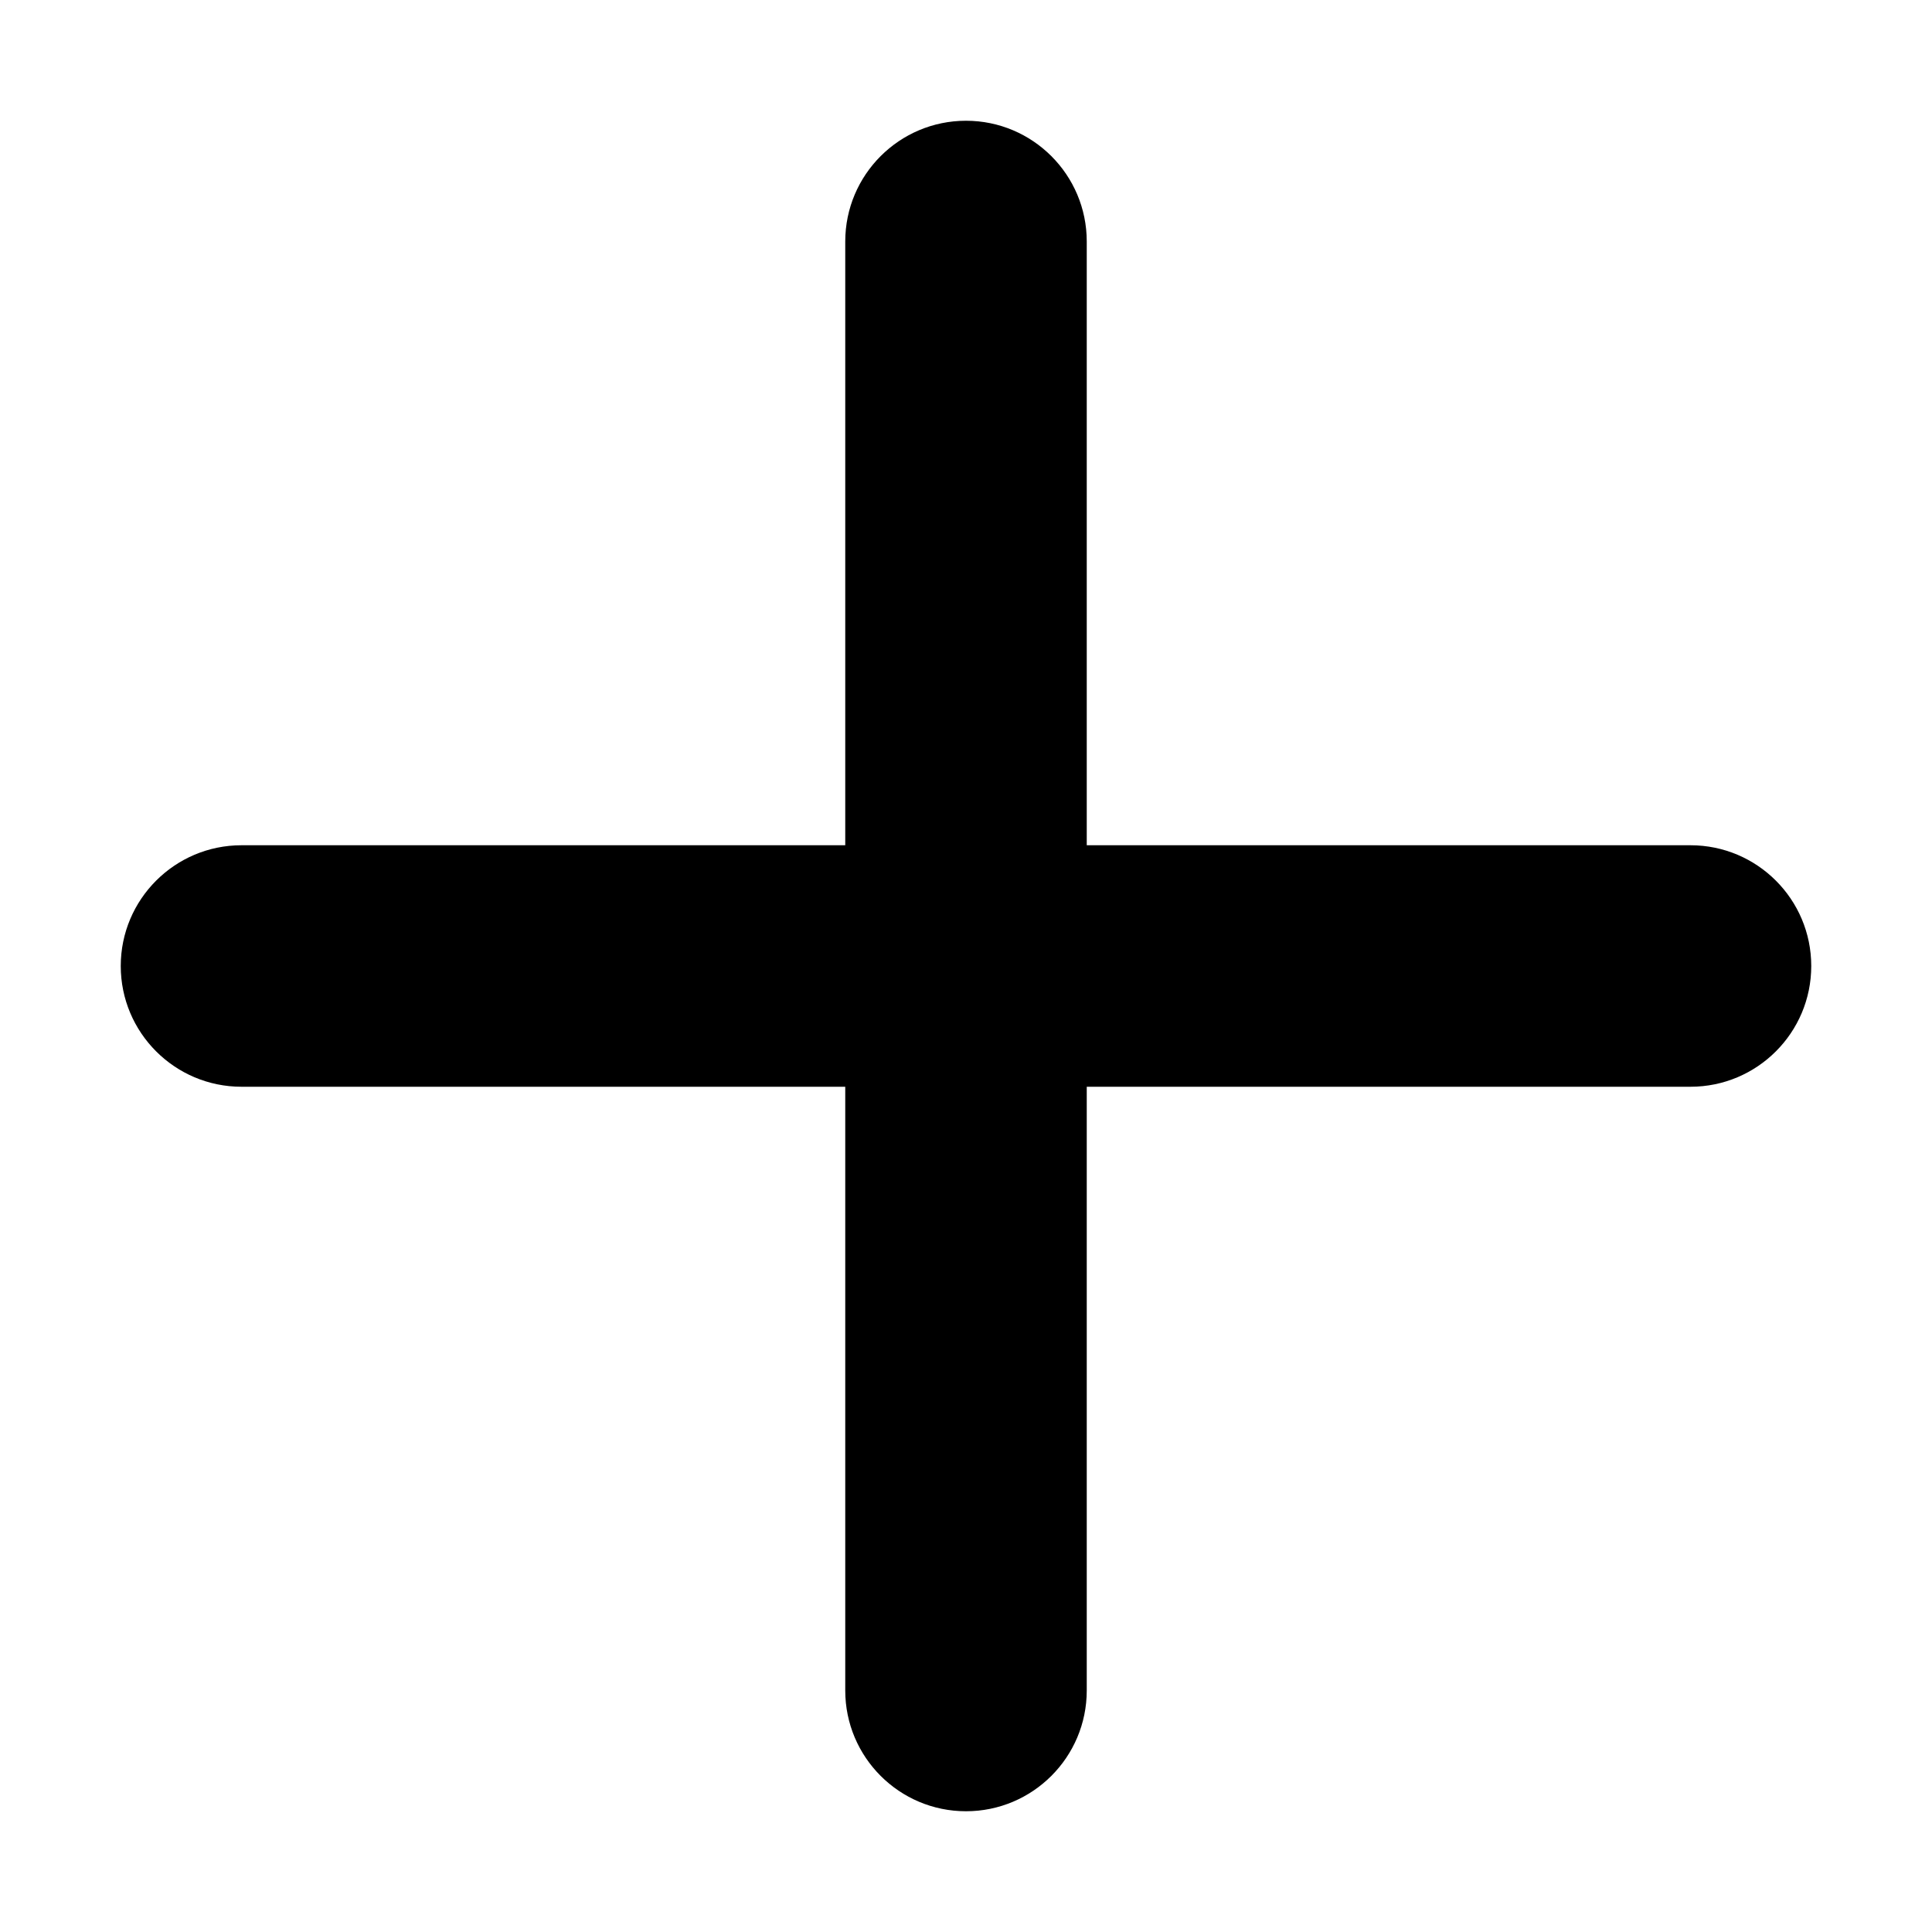
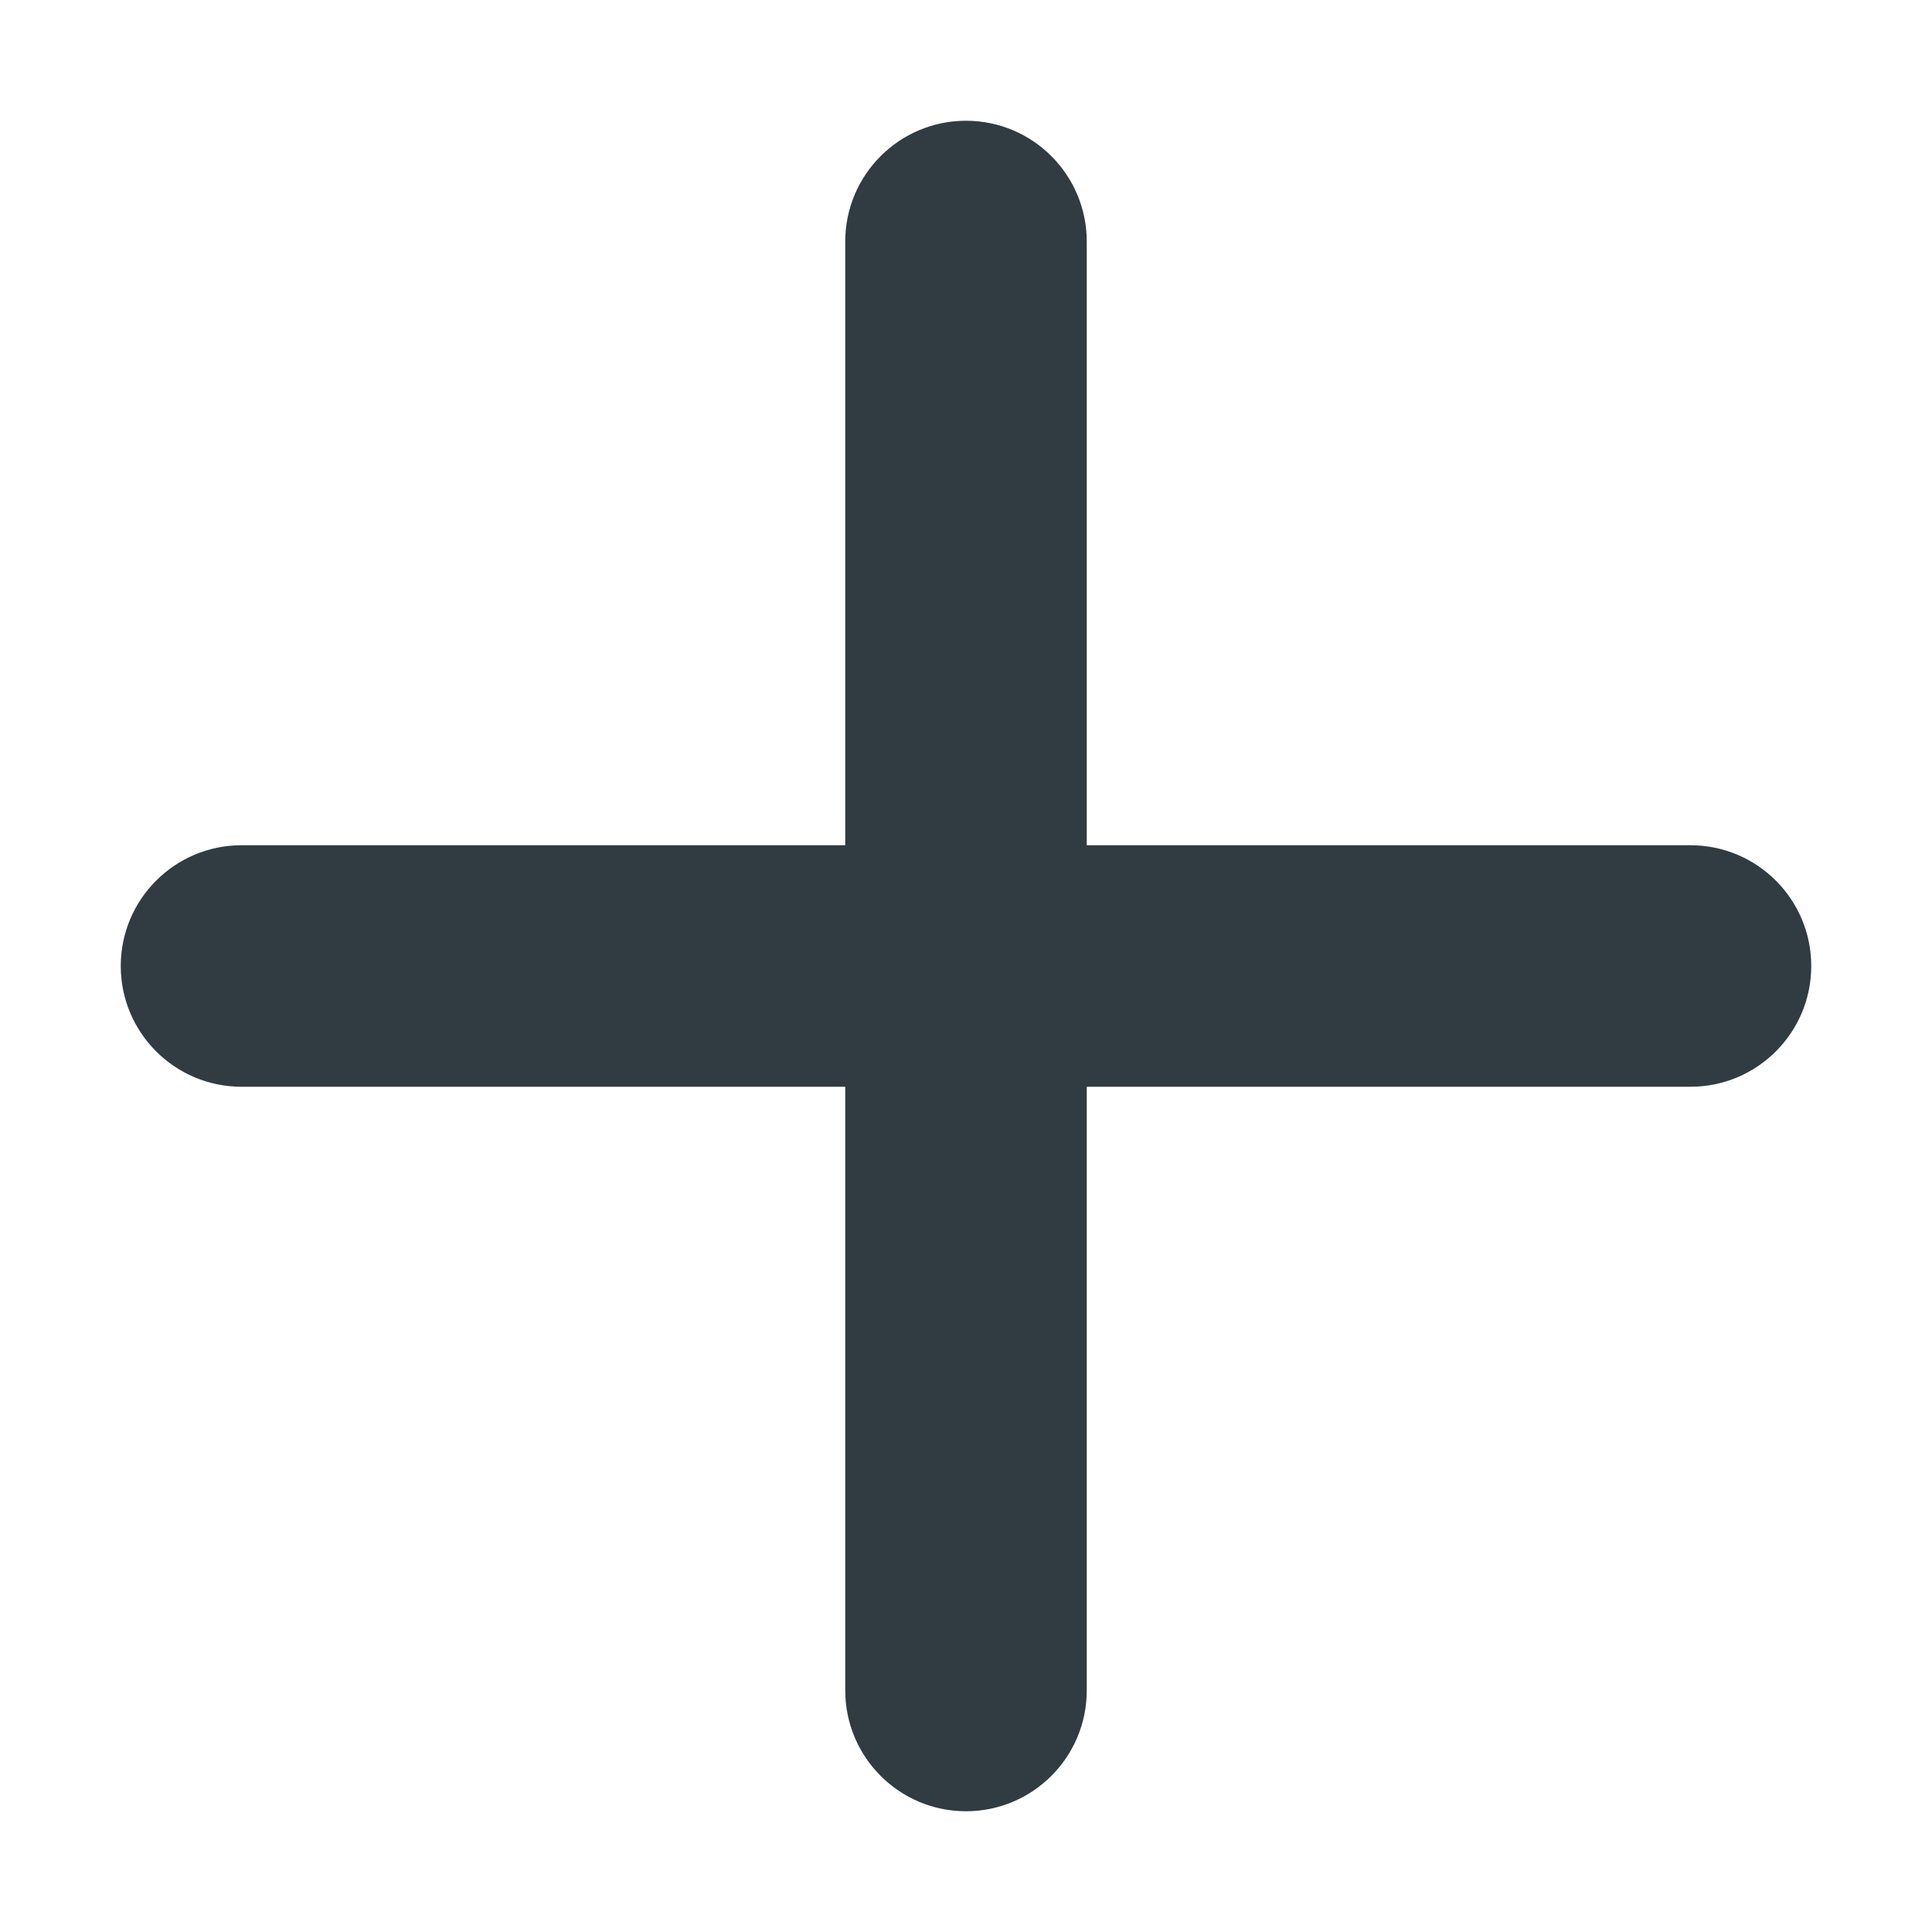
- <svg xmlns="http://www.w3.org/2000/svg" height="32px" id="Layer_1" style="enable-background:new 0 0 32 32;" version="1.1" viewBox="0 0 32 32" width="32px" xml:space="preserve">
-   <path d="M28,14H18V4c0-1.104-0.896-2-2-2s-2,0.896-2,2v10H4c-1.104,0-2,0.896-2,2s0.896,2,2,2h10v10c0,1.104,0.896,2,2,2  s2-0.896,2-2V18h10c1.104,0,2-0.896,2-2S29.104,14,28,14z" />
+ <svg xmlns="http://www.w3.org/2000/svg" xmlns:xlink="http://www.w3.org/1999/xlink" width="32px" height="32px" viewBox="0 0 32 32" version="1.1">
+   <defs>
+     <path d="M0 0L32 0L32 32L0 32L0 0Z" id="path_1" />
+     <clipPath id="mask_1">
+       <use xlink:href="#path_1" />
+     </clipPath>
+   </defs>
+   <g id="plus_music">
+     <path d="M0 0L32 0L32 32L0 32L0 0Z" id="Background" fill="none" fill-rule="evenodd" stroke="none" />
+     <g clip-path="url(#mask_1)">
+       <path d="M26 12L16 12L16 2C16 0.896 15.104 0 14 0C12.896 0 12 0.896 12 2L12 12L2 12C0.896 12 0 12.896 0 14C0 15.104 0.896 16 2 16L12 16L12 26C12 27.104 12.896 28 14 28C15.104 28 16 27.104 16 26L16 16L26 16C27.104 16 28 15.104 28 14C28 12.896 27.104 12 26 12L26 12Z" transform="translate(2 2)" id="Shape" fill="#303C42" fill-rule="evenodd" stroke="none" />
+     </g>
+   </g>
</svg>
